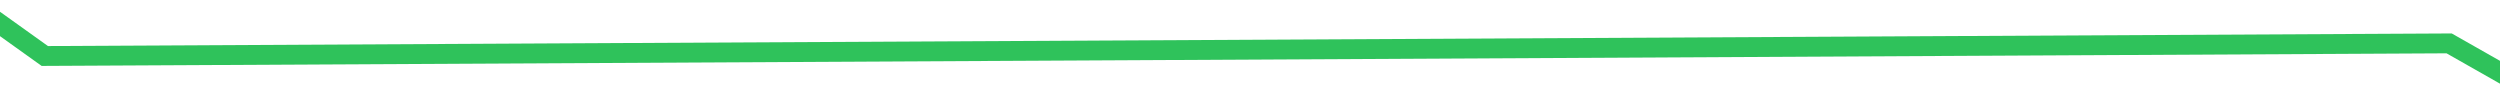
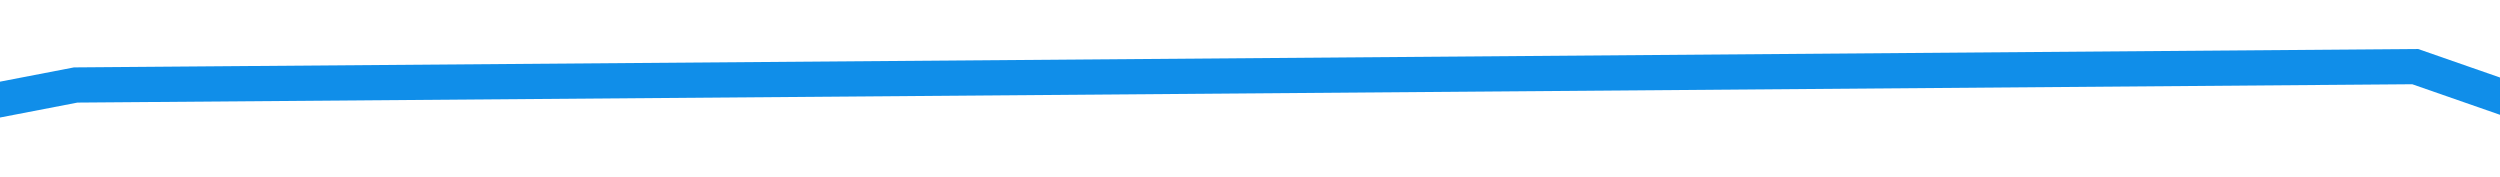
- <svg xmlns="http://www.w3.org/2000/svg" version="1.1" width="252px" height="10px" preserveAspectRatio="xMinYMid meet" viewBox="650 761  252 8">
-   <g transform="matrix(0.9205049 0.3907311 -0.3907311 0.9205049 360.5975 -242.3936 )">
-     <path d="M 0 113.483  L 240.425 167.06  L 463.019 71.194  L 739.723 103.15  L 940.628 75.367  L 1087.295 0  L 1362 95.631  " stroke-width="2" stroke="#2fc25b" fill="none" transform="matrix(1 0 0 1 424 646 )" />
+ <svg xmlns="http://www.w3.org/2000/svg" version="1.1" width="142px" height="10px" preserveAspectRatio="xMinYMid meet" viewBox="726 689  142 8">
+   <g transform="matrix(0.9975641 0.06975647 -0.06975647 0.9975641 50.28269 -53.9078 )">
+     <path d="M 0 108.125  L 306.45 26.481  L 438.935 16.17  L 737.337 97.253  L 1002.407 115.789  L 1157.619 0.834  L 1361.381 13.826  " stroke-width="2" stroke="#108ee9" fill="none" transform="matrix(1 0 0 1 424 671 )" />
  </g>
</svg>
